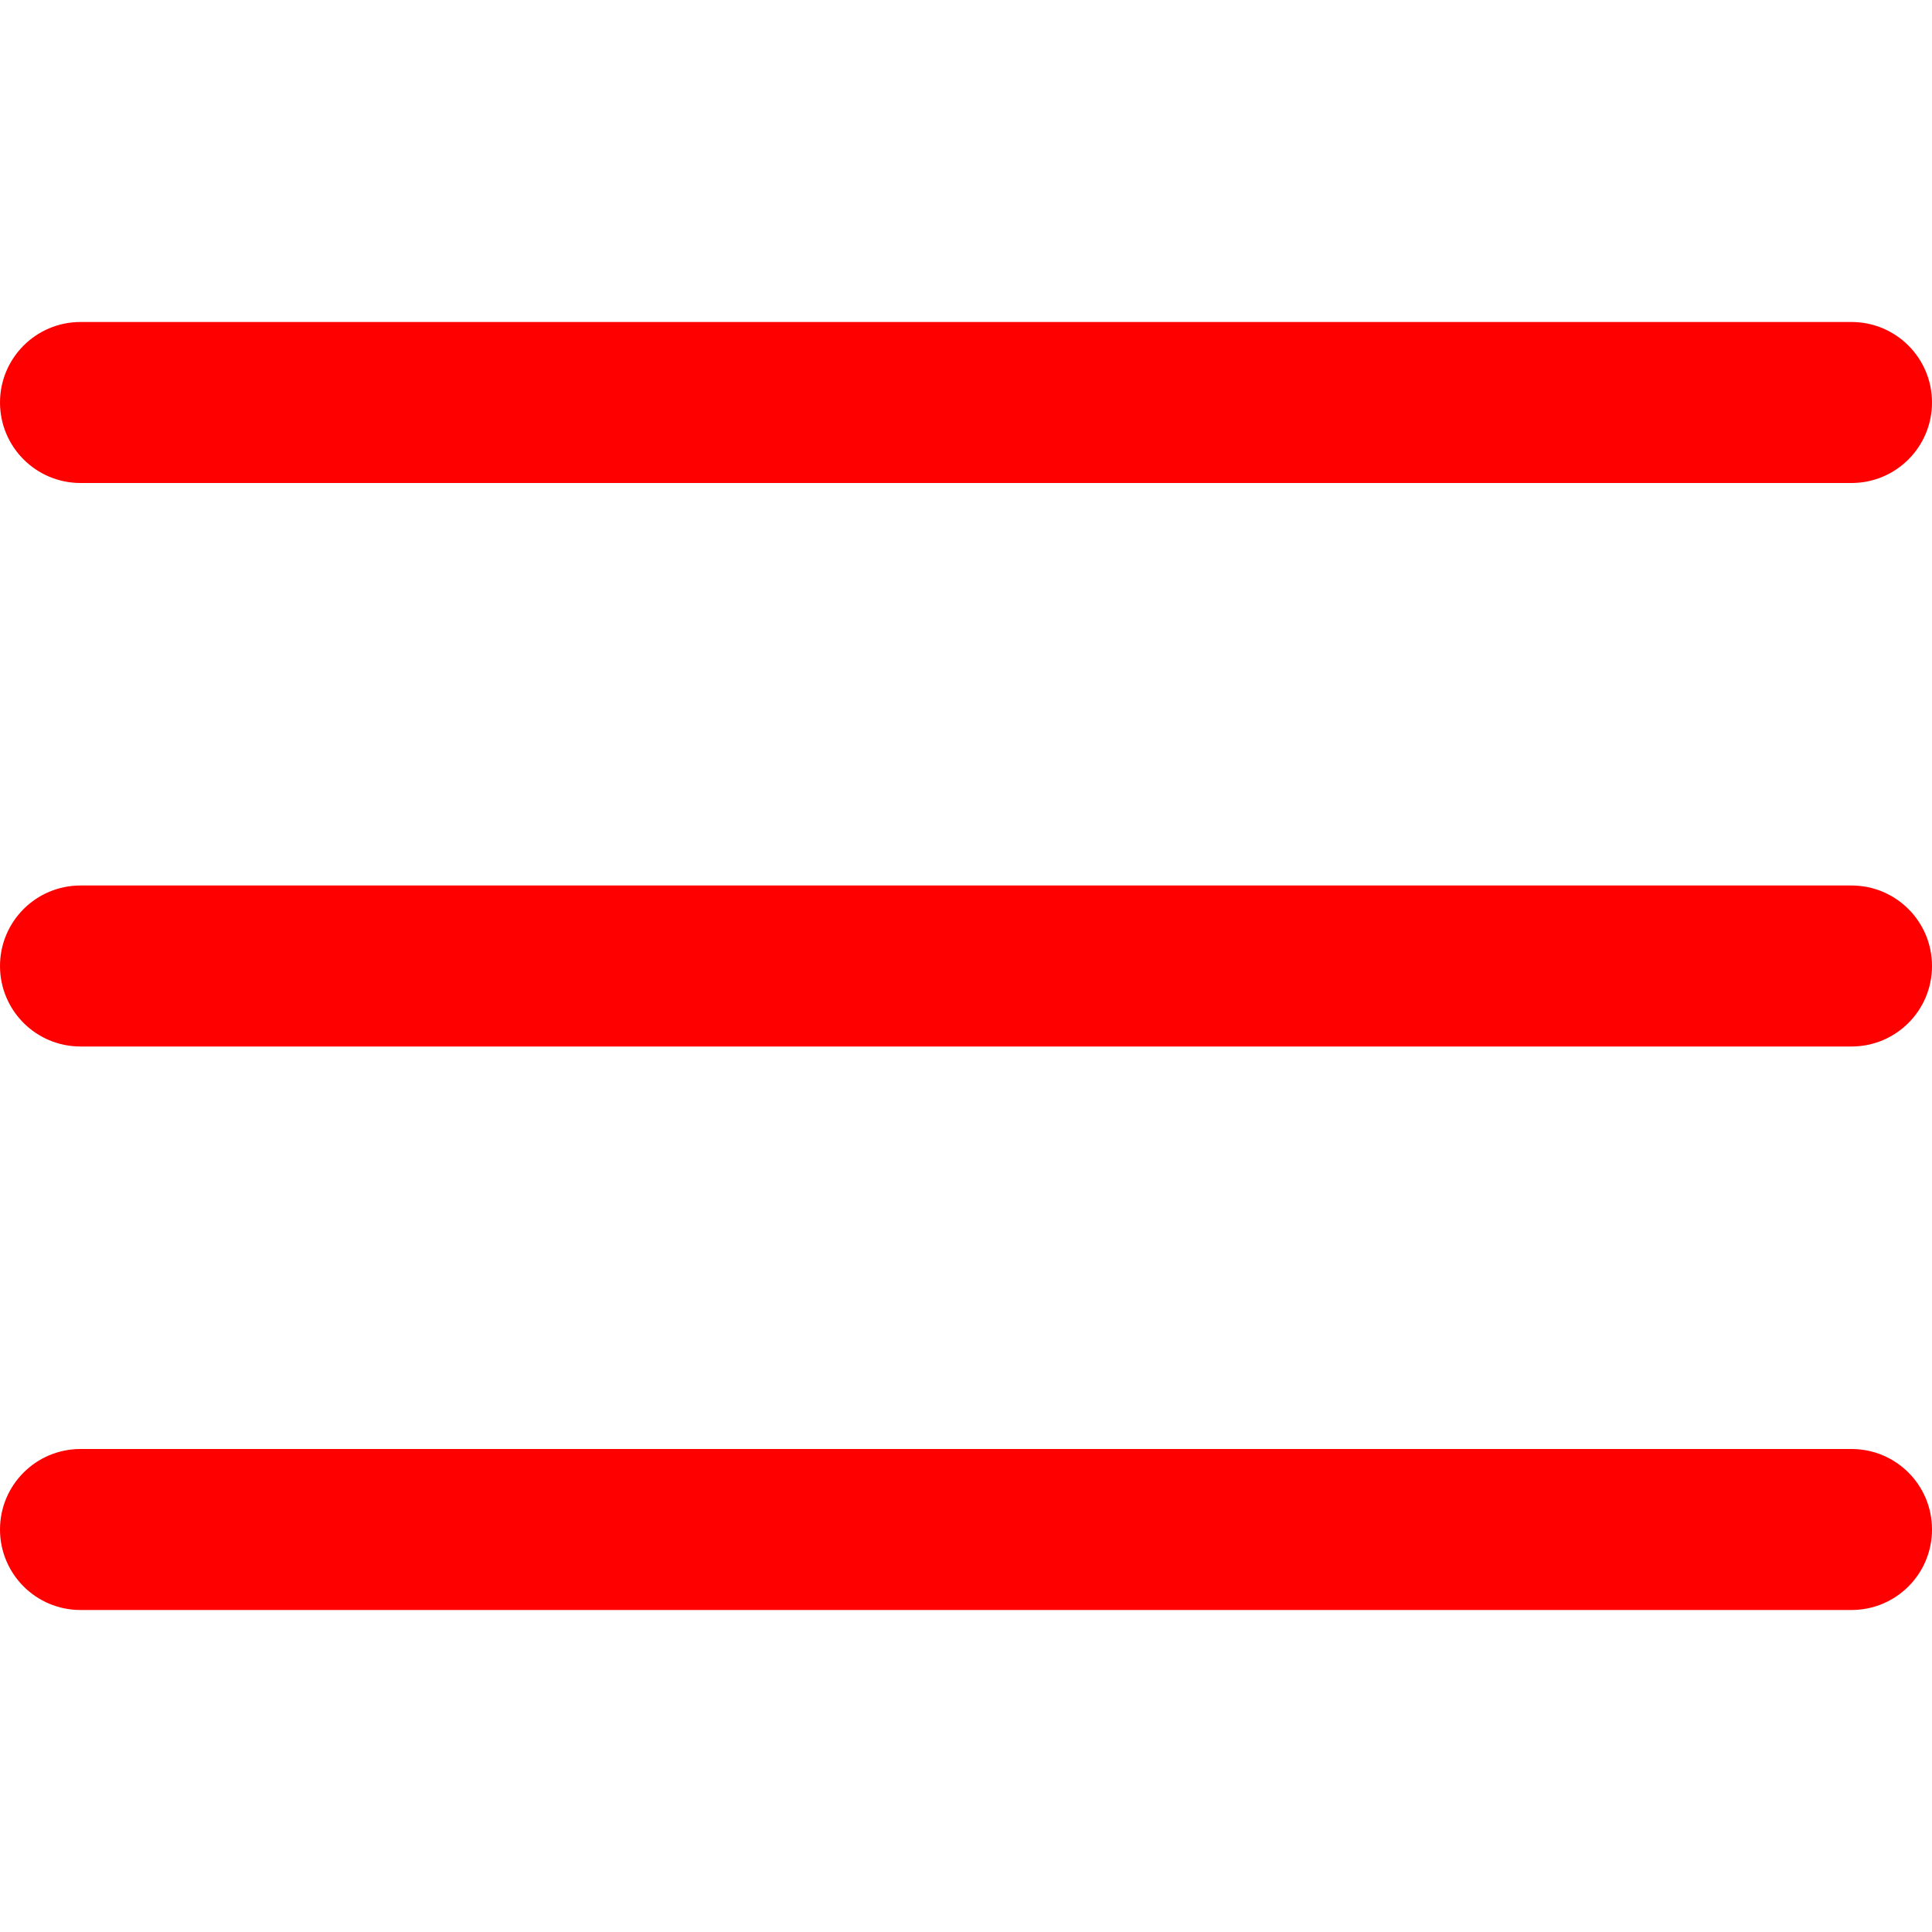
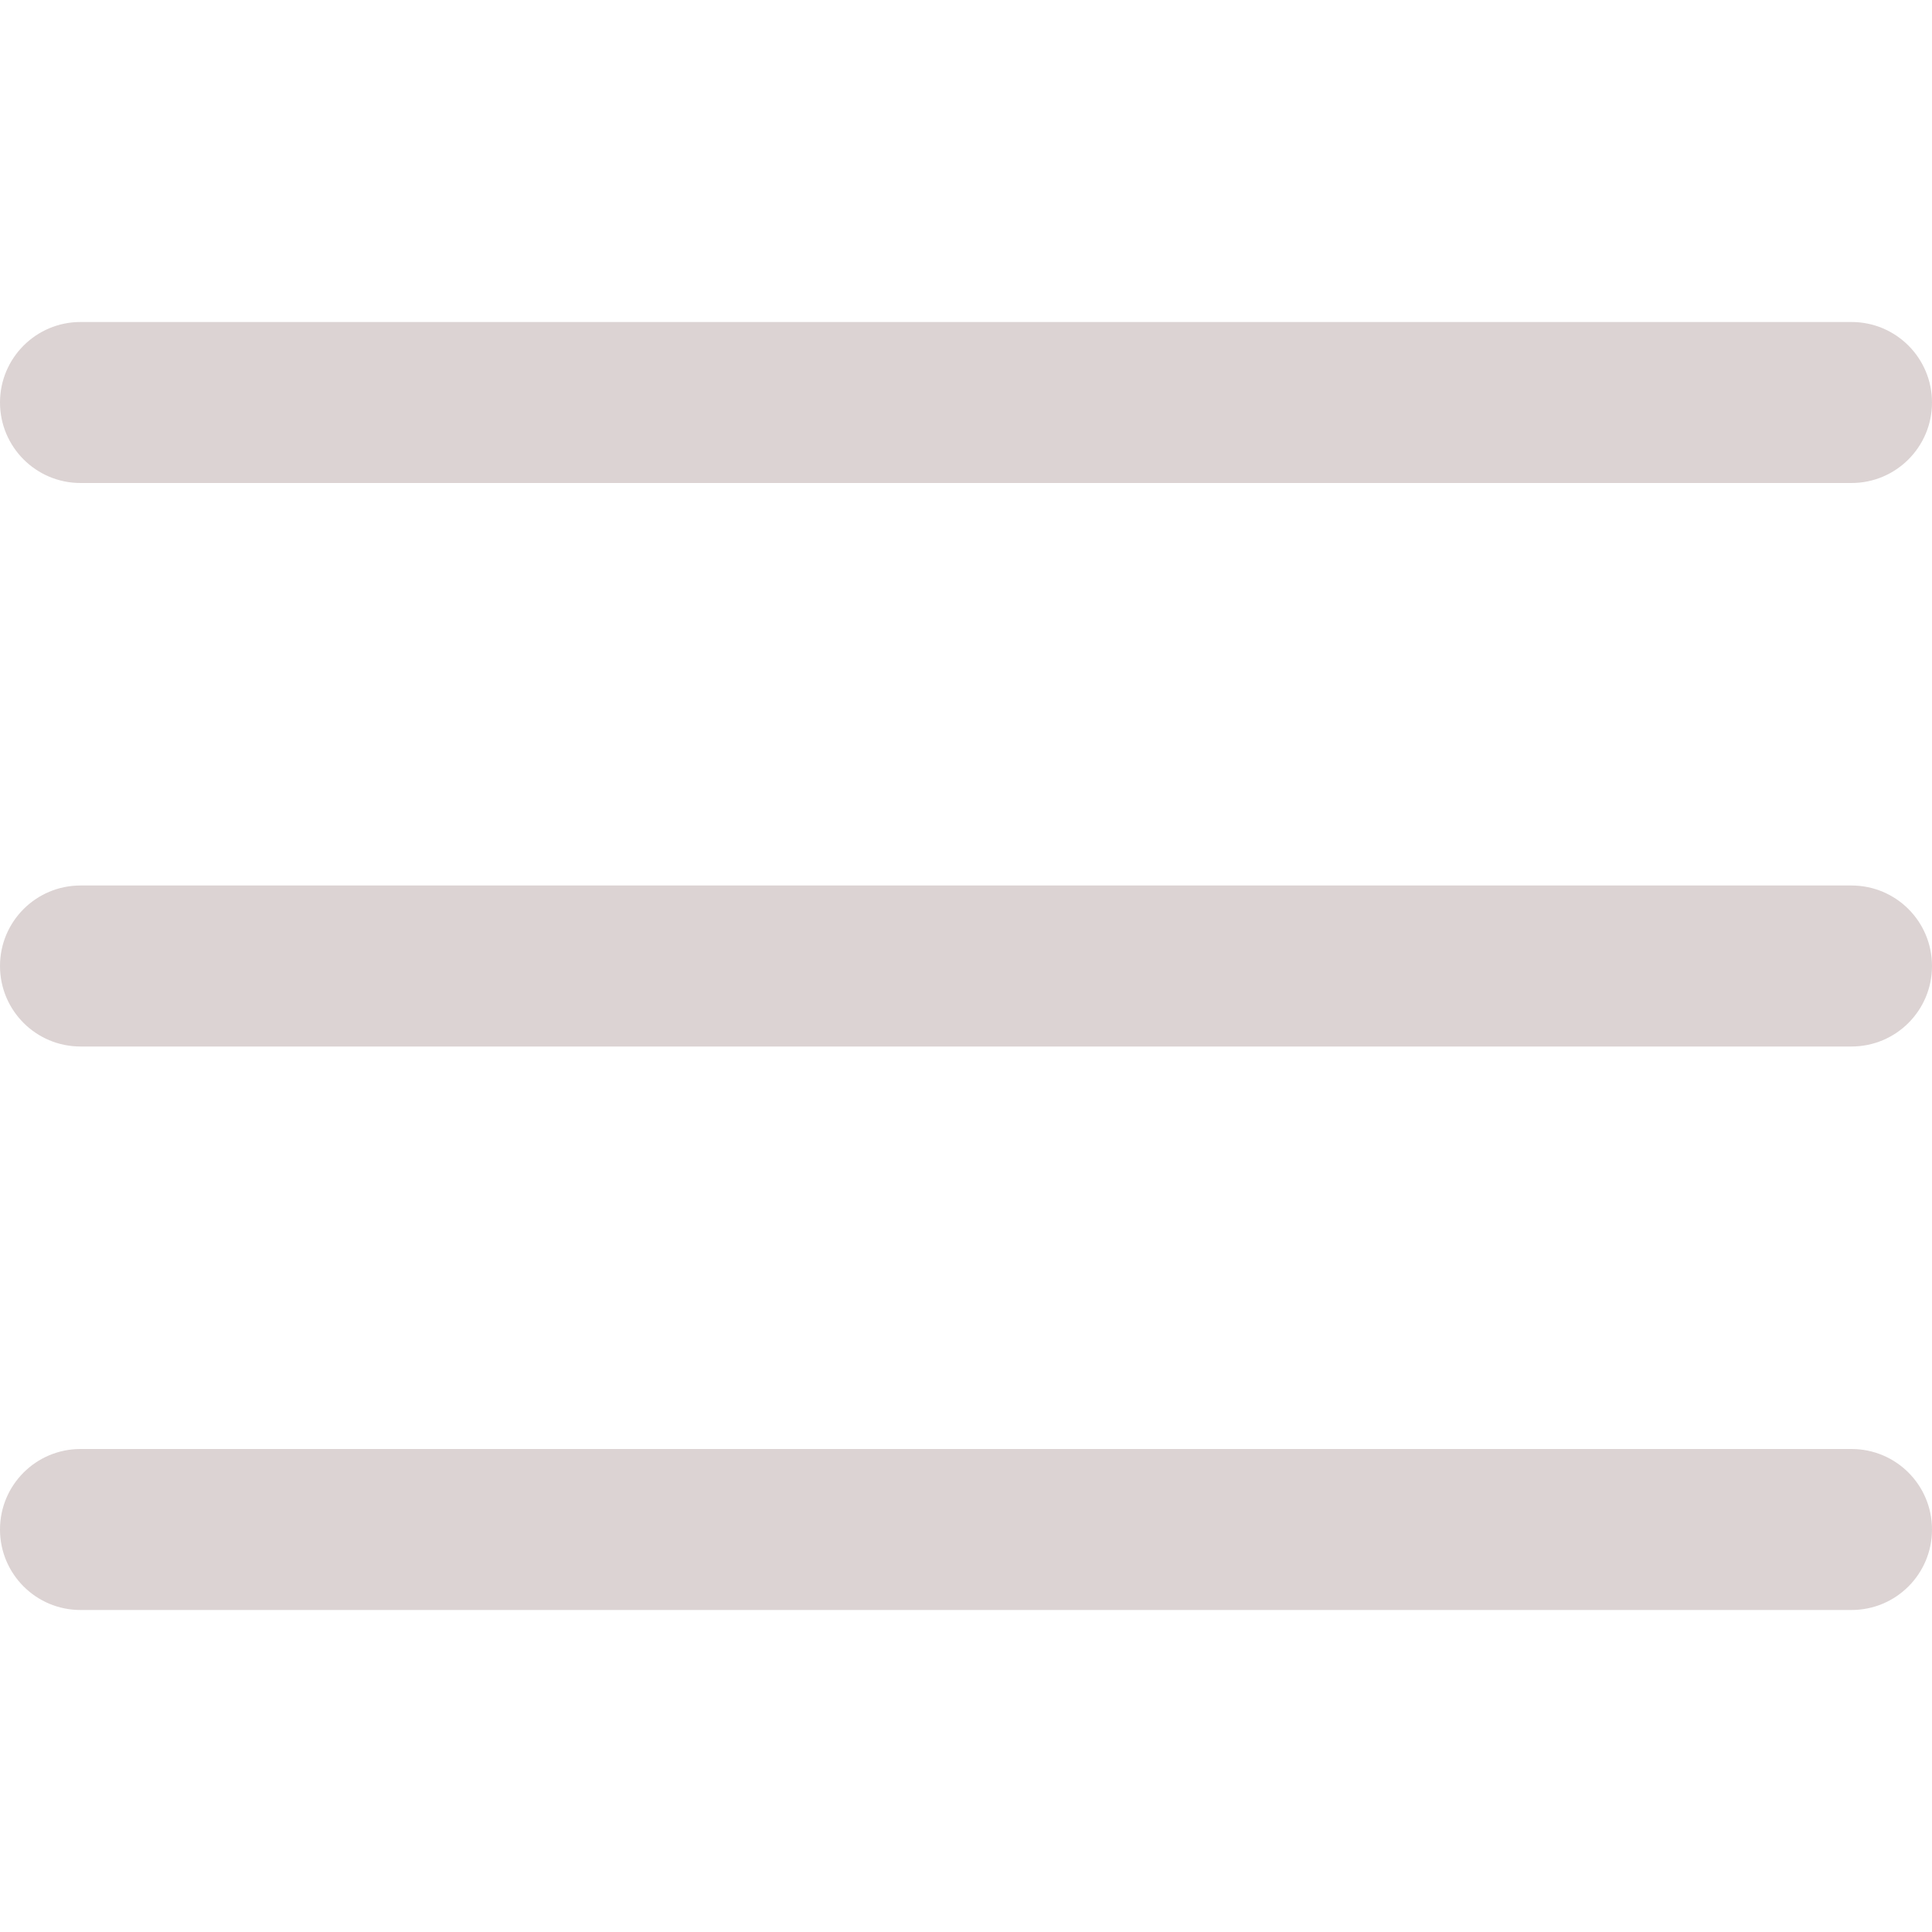
<svg xmlns="http://www.w3.org/2000/svg" width="24px" height="24px" viewBox="0 0 24 24">
-   <path fill="#ff0000" d="M23 6H1c-.552 0-1-.448-1-1s.448-1 1-1h22c.553 0 1 .448 1 1s-.447 1-1 1zM23 13H1c-.552 0-1-.447-1-1s.448-1 1-1h22c.553 0 1 .447 1 1s-.447 1-1 1zM23 20H1c-.552 0-1-.447-1-1s.448-1 1-1h22c.553 0 1 .447 1 1s-.447 1-1 1z" />
+   <path fill="#dcd3d3" d="M23 6H1c-.552 0-1-.448-1-1s.448-1 1-1h22c.553 0 1 .448 1 1s-.447 1-1 1zM23 13H1c-.552 0-1-.447-1-1s.448-1 1-1h22c.553 0 1 .447 1 1s-.447 1-1 1zM23 20H1c-.552 0-1-.447-1-1s.448-1 1-1h22c.553 0 1 .447 1 1s-.447 1-1 1z" />
</svg>
